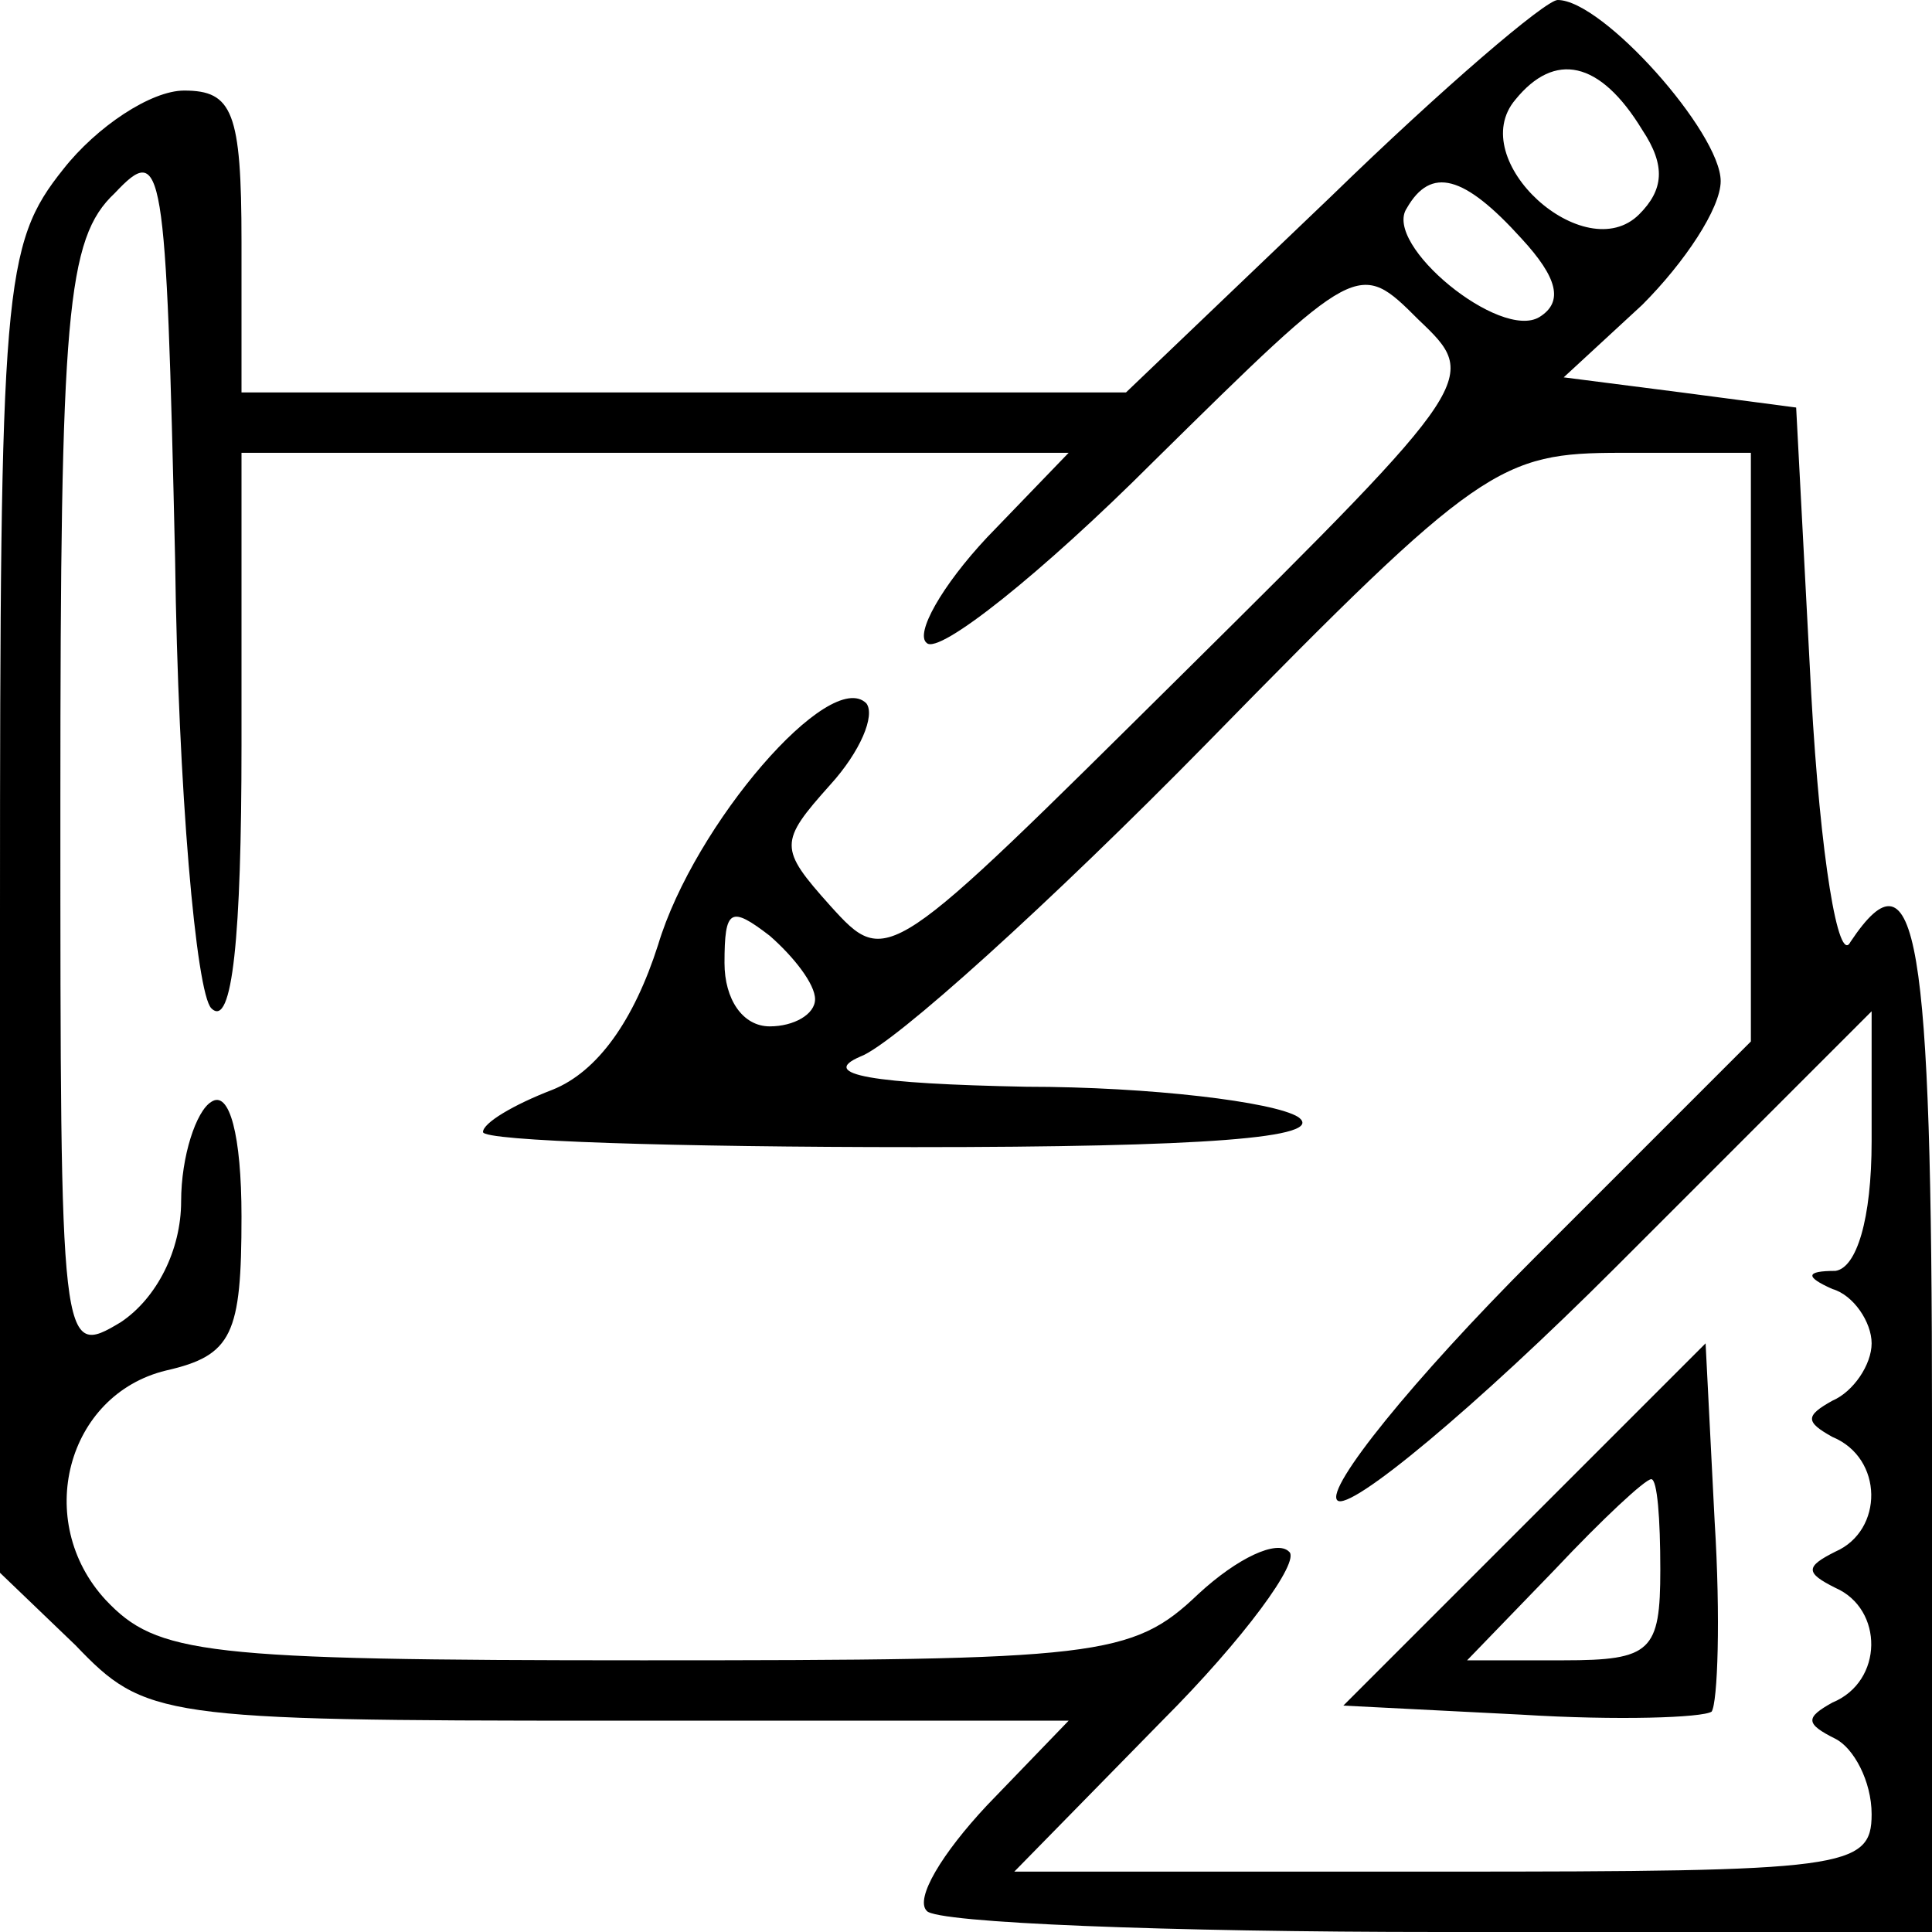
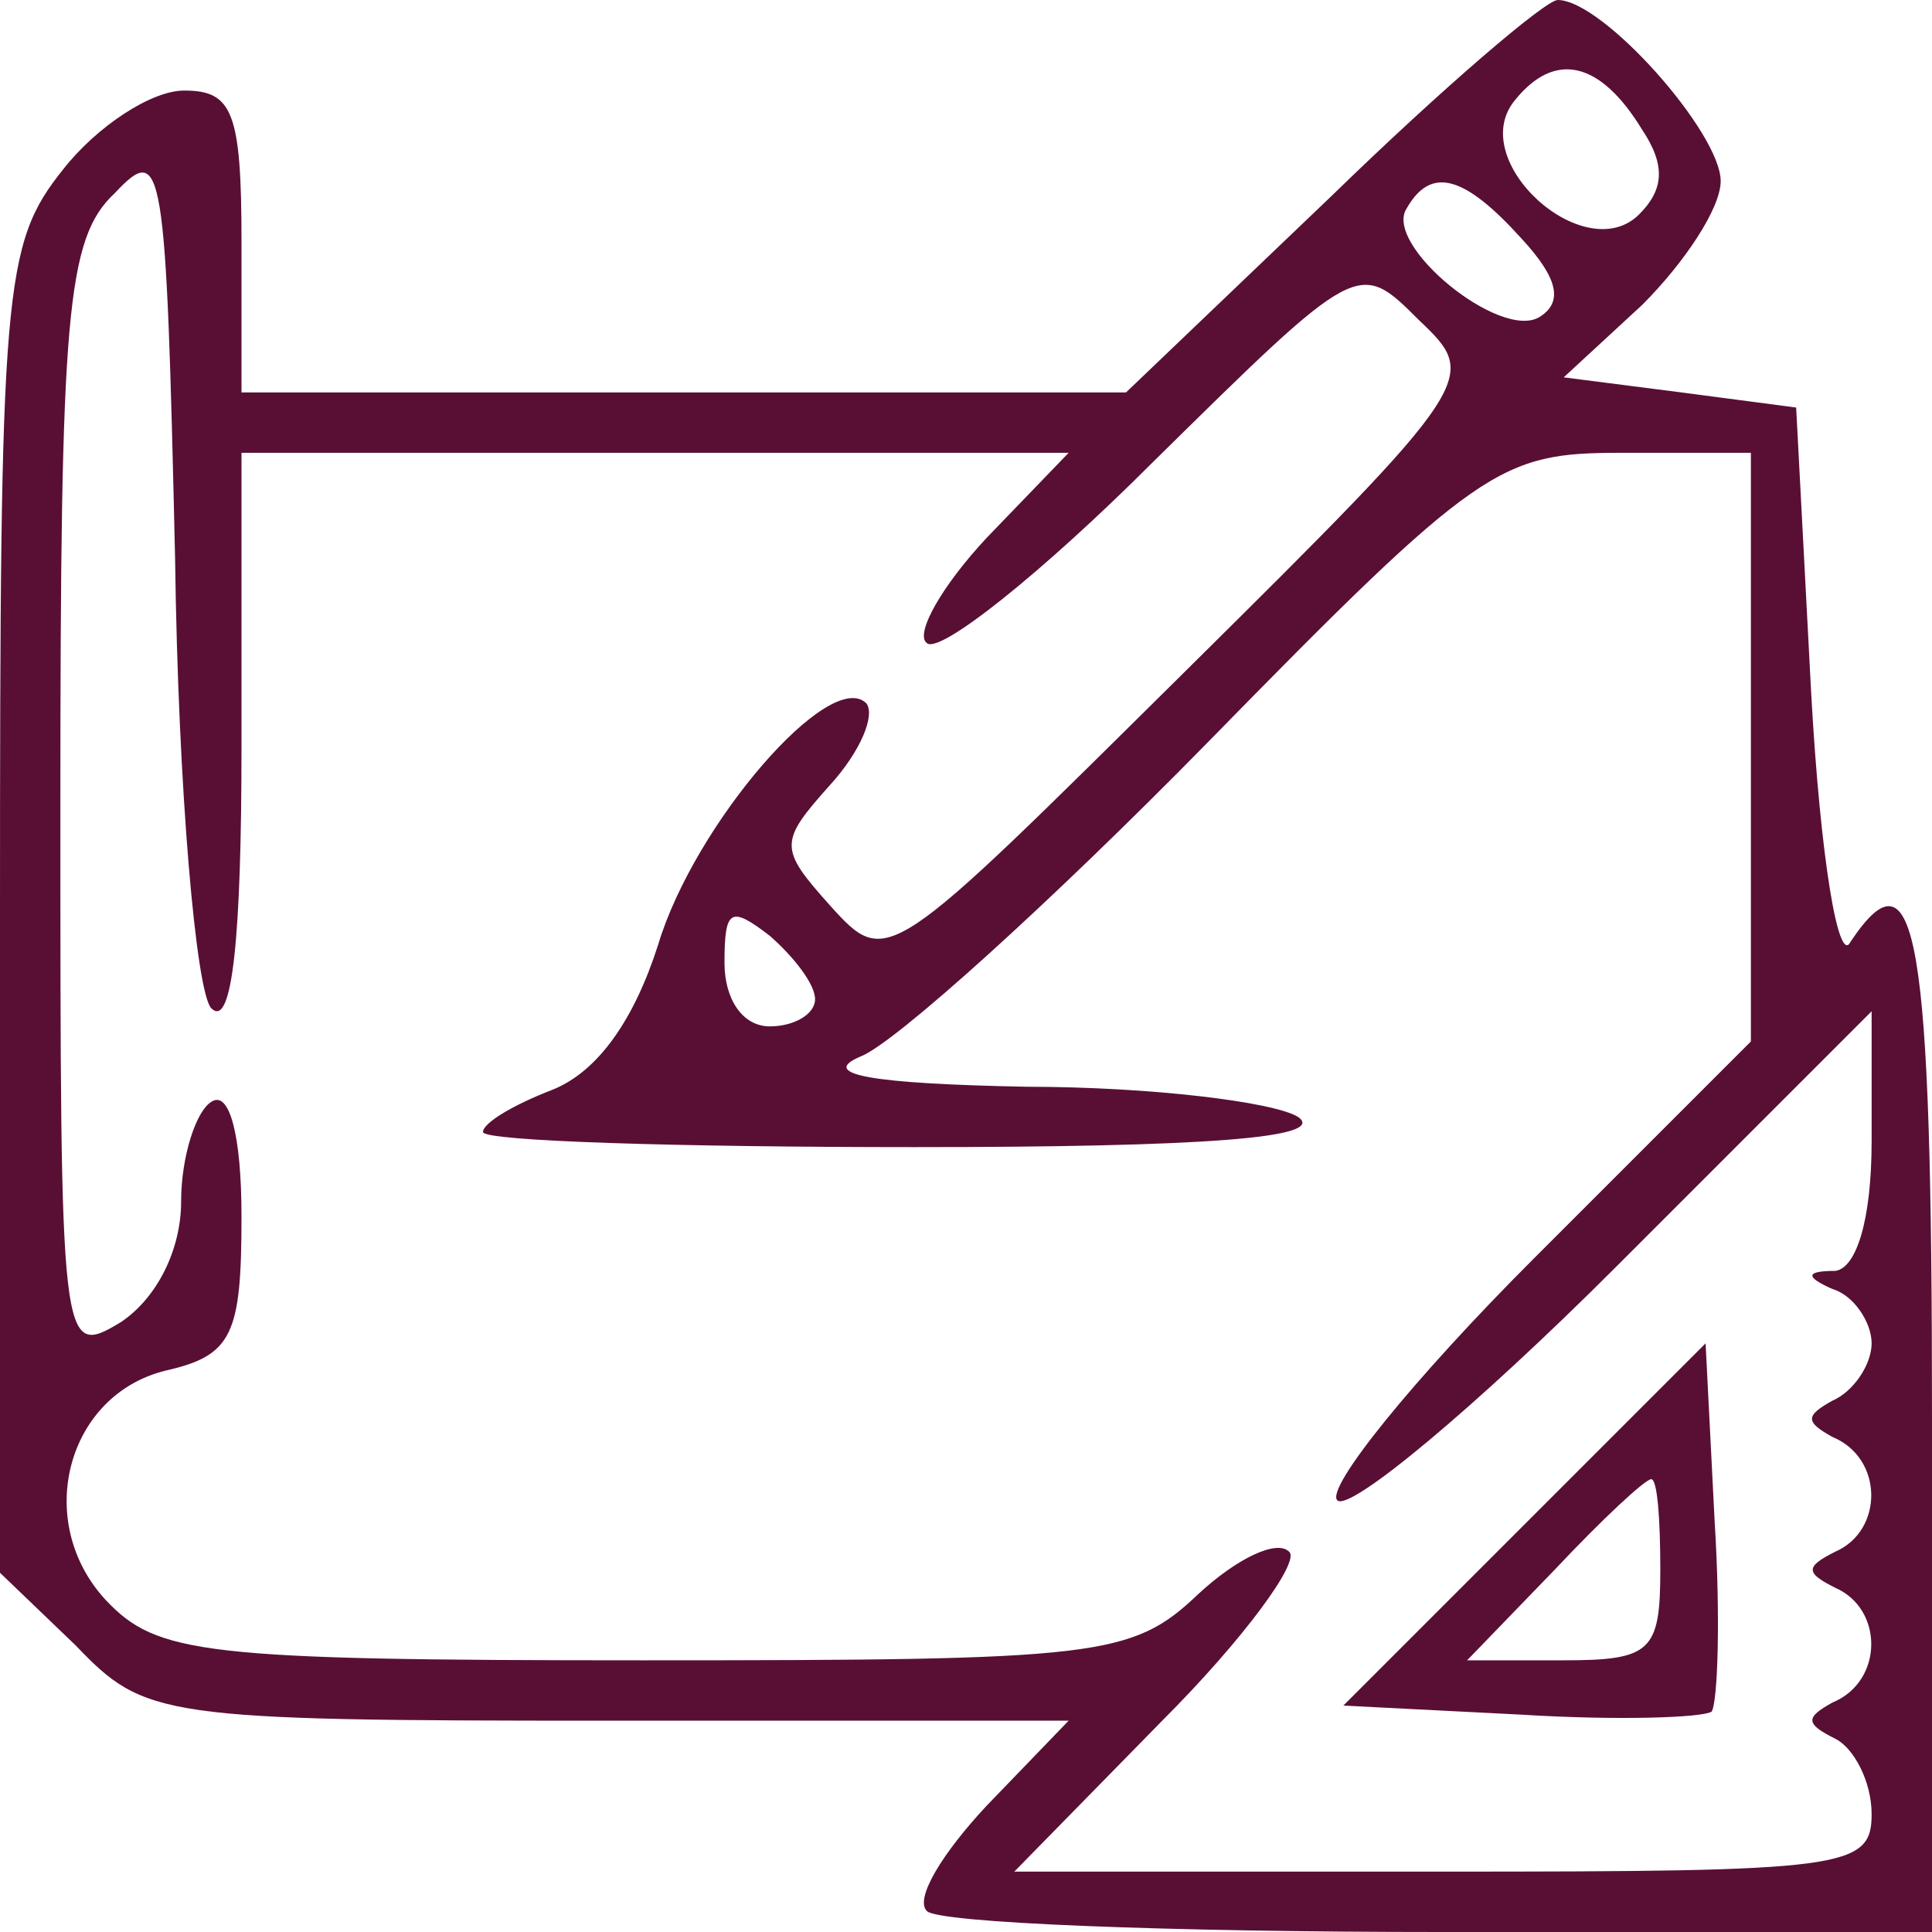
<svg xmlns="http://www.w3.org/2000/svg" version="1.0" width="64pt" height="64pt" viewBox="0 0 64 64" preserveAspectRatio="xMidYMid meet">
-   <g transform="translate(0,64) scale(0.1,-0.1)" fill="#000000" stroke="none">
+   <g transform="translate(0,64) scale(0.1,-0.1)" fill="#590f34" stroke="none">
    <path d="M441 575 l-68 -65 -146 0 -147 0 0 50 c0 43 -3 50 -19 50 -11 0 -29 -12 -40 -26 -20 -25 -21 -39 -21 -246 l0 -219 25 -24 c23 -24 28 -25 176 -25 l153 0 -27 -28 c-15 -16 -24 -31 -20 -35 3 -4 80 -7 170 -7 l163 0 0 170 c0 160 -5 191 -27 158 -4 -8 -10 28 -13 82 l-5 95 -38 5 -39 5 26 24 c14 14 26 32 26 41 0 16 -39 60 -54 60 -4 0 -38 -29 -75 -65z m103 22 c8 -12 7 -20 -1 -28 -18 -18 -58 18 -41 38 13 16 28 13 42 -10z m-474 -291 c7 -7 10 24 10 87 l0 97 137 0 137 0 -27 -28 c-15 -16 -24 -32 -20 -35 4 -4 38 23 75 60 68 67 68 67 88 47 20 -19 20 -20 -78 -117 -98 -97 -98 -98 -117 -77 -17 19 -17 21 0 40 10 11 15 23 12 27 -12 12 -57 -40 -69 -80 -8 -25 -20 -42 -35 -48 -13 -5 -23 -11 -23 -14 0 -3 64 -5 143 -5 95 0 137 3 127 10 -8 5 -49 10 -90 10 -51 1 -69 4 -55 10 11 4 63 51 115 104 90 92 97 96 137 96 l43 0 0 -97 0 -98 -72 -72 c-40 -40 -69 -76 -65 -80 4 -4 46 31 92 77 l85 85 0 -43 c0 -26 -5 -42 -12 -43 -10 0 -10 -2 -1 -6 7 -2 13 -11 13 -18 0 -7 -6 -16 -13 -19 -9 -5 -9 -7 0 -12 17 -7 17 -31 1 -38 -10 -5 -10 -7 0 -12 16 -7 16 -31 -1 -38 -9 -5 -9 -7 1 -12 6 -3 12 -14 12 -25 0 -18 -9 -19 -142 -19 l-142 0 49 50 c27 27 46 53 42 56 -4 4 -17 -2 -30 -14 -22 -21 -33 -22 -184 -22 -146 0 -161 2 -178 20 -24 26 -13 68 20 76 22 5 25 12 25 51 0 27 -4 42 -10 38 -5 -3 -10 -18 -10 -33 0 -16 -8 -32 -20 -40 -20 -12 -20 -10 -20 172 0 162 2 187 18 202 16 17 17 11 20 -121 1 -77 7 -144 12 -149z m434 255 c12 -13 14 -21 6 -26 -13 -8 -52 24 -44 36 8 14 19 11 38 -10z m-234 -252 c0 -5 -7 -9 -15 -9 -9 0 -15 9 -15 21 0 18 2 19 15 9 8 -7 15 -16 15 -21z" />
    <path d="M505 135 l-60 -60 59 -3 c32 -2 60 -1 63 1 2 3 3 31 1 63 l-3 59 -60 -60z m45 -15 c0 -27 -3 -30 -32 -30 l-32 0 29 30 c16 17 30 30 32 30 2 0 3 -13 3 -30z" />
  </g>
</svg>
